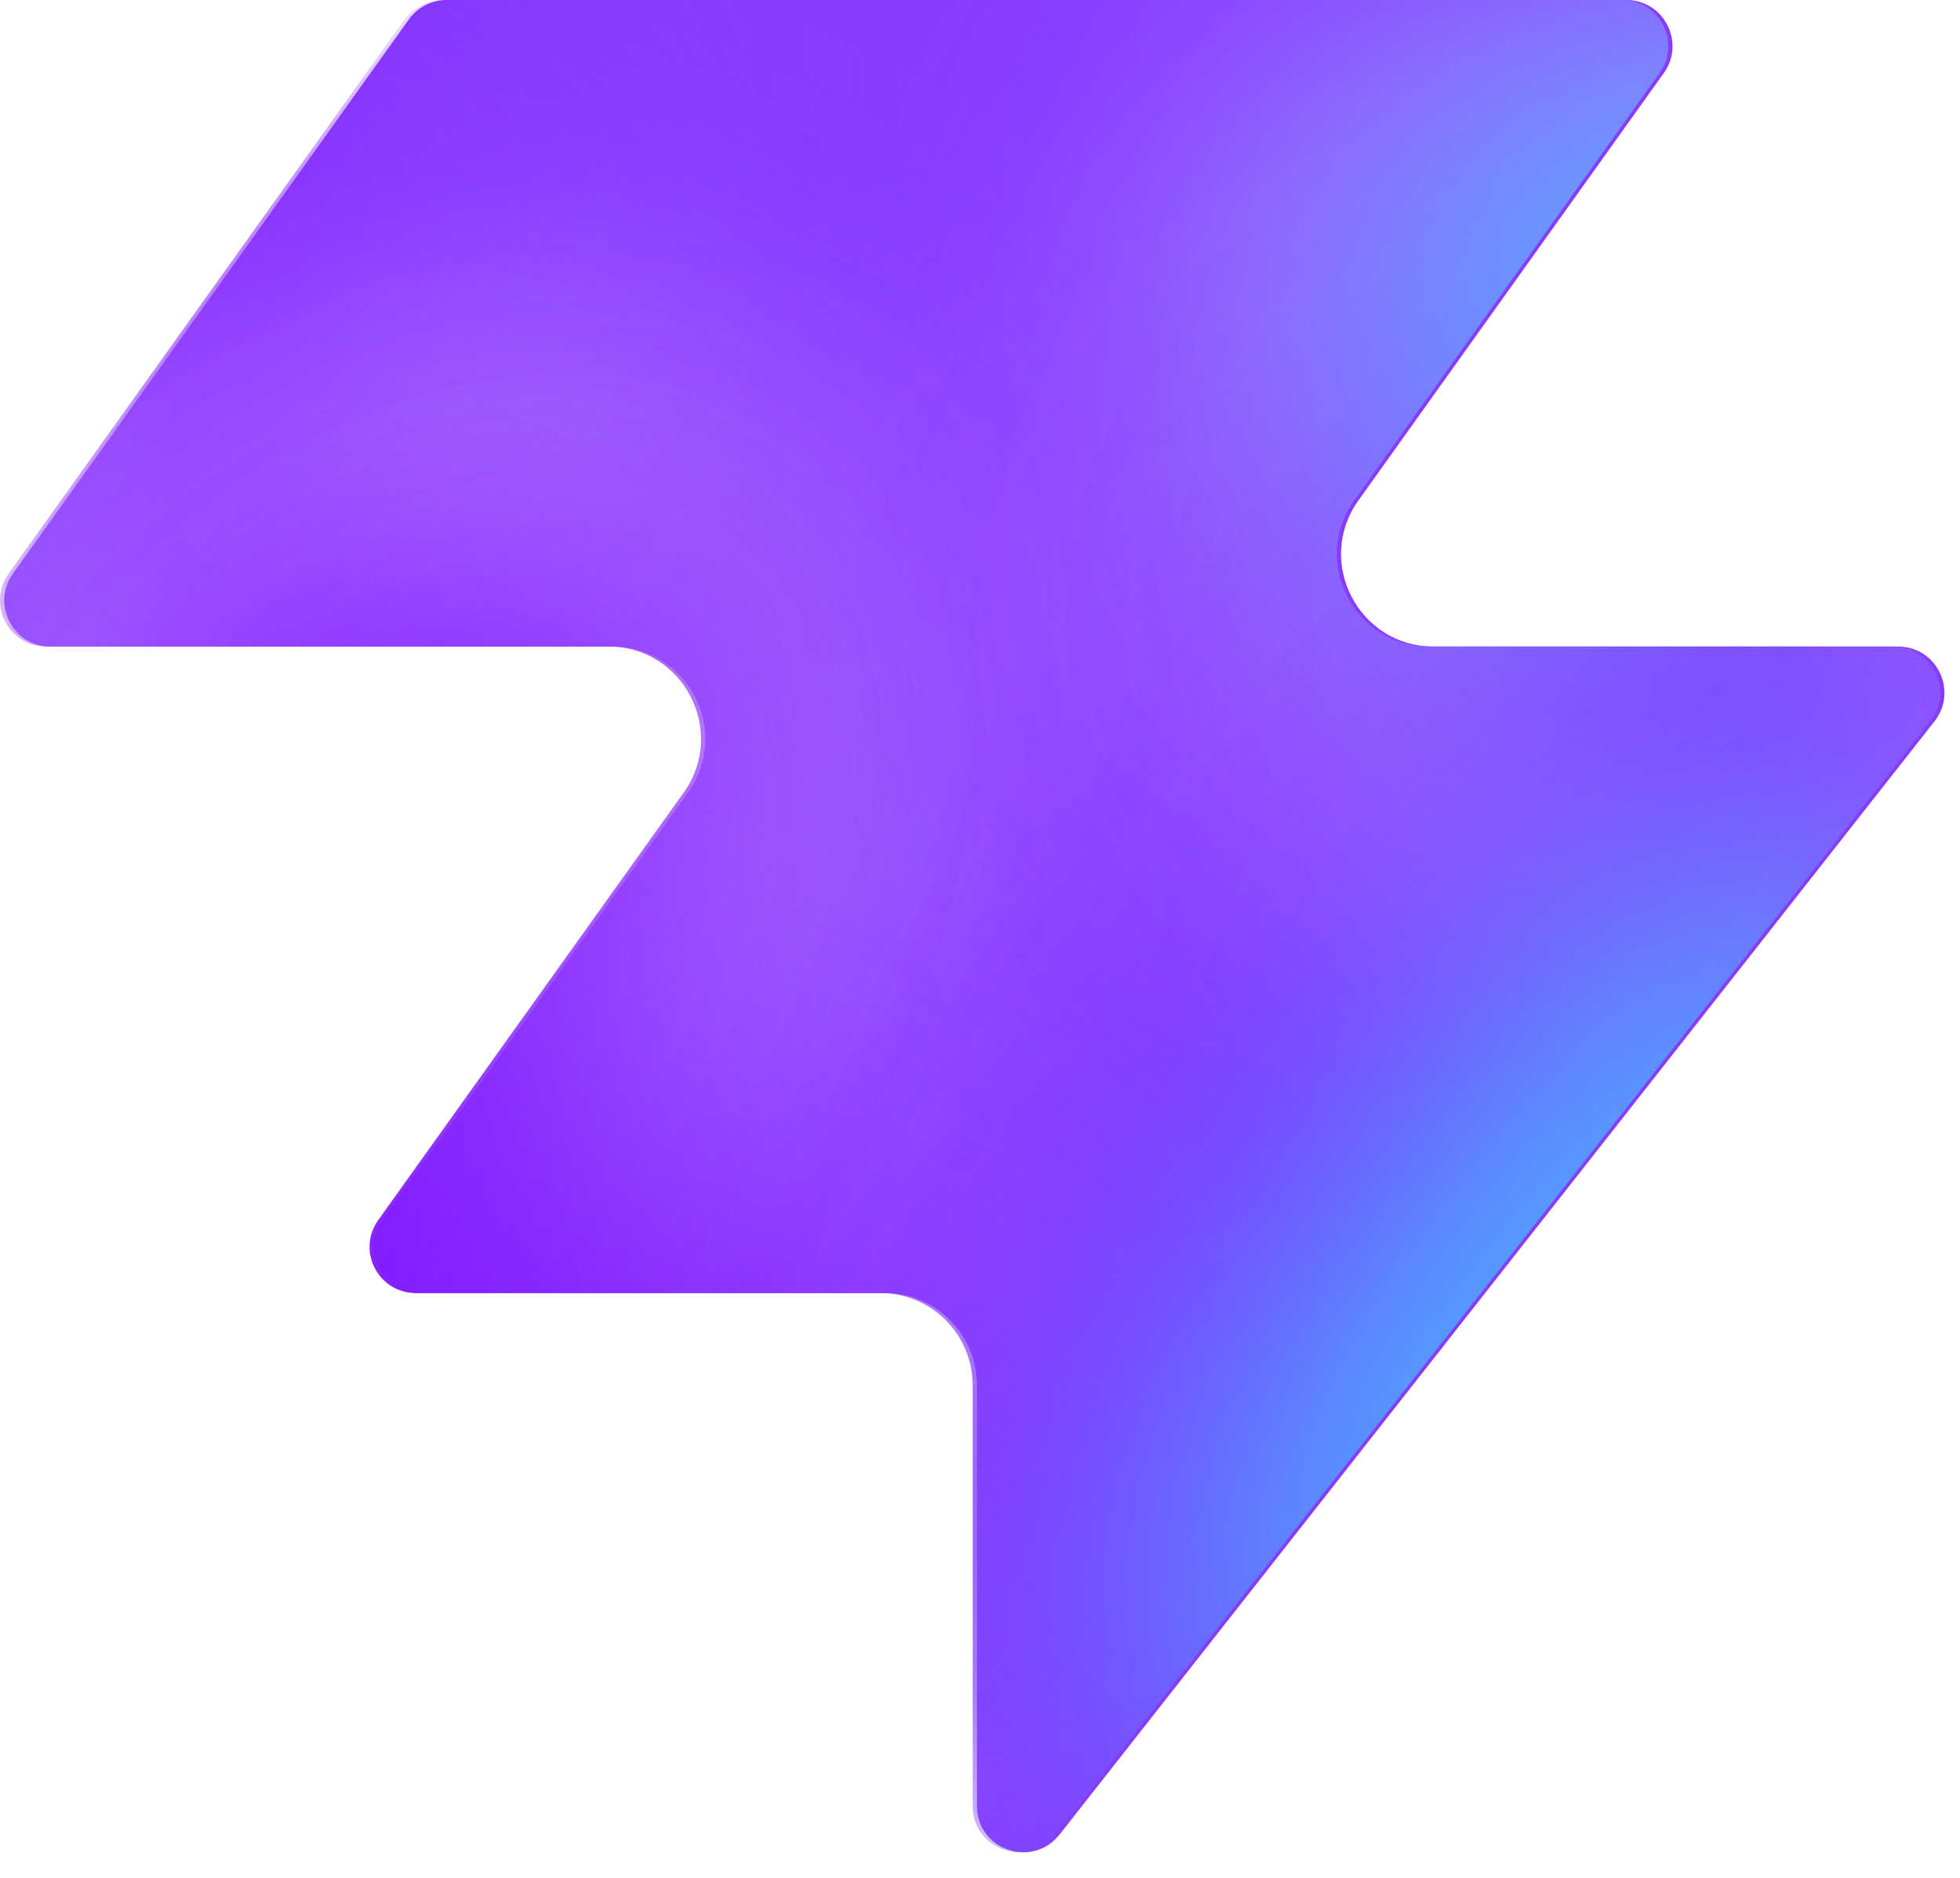
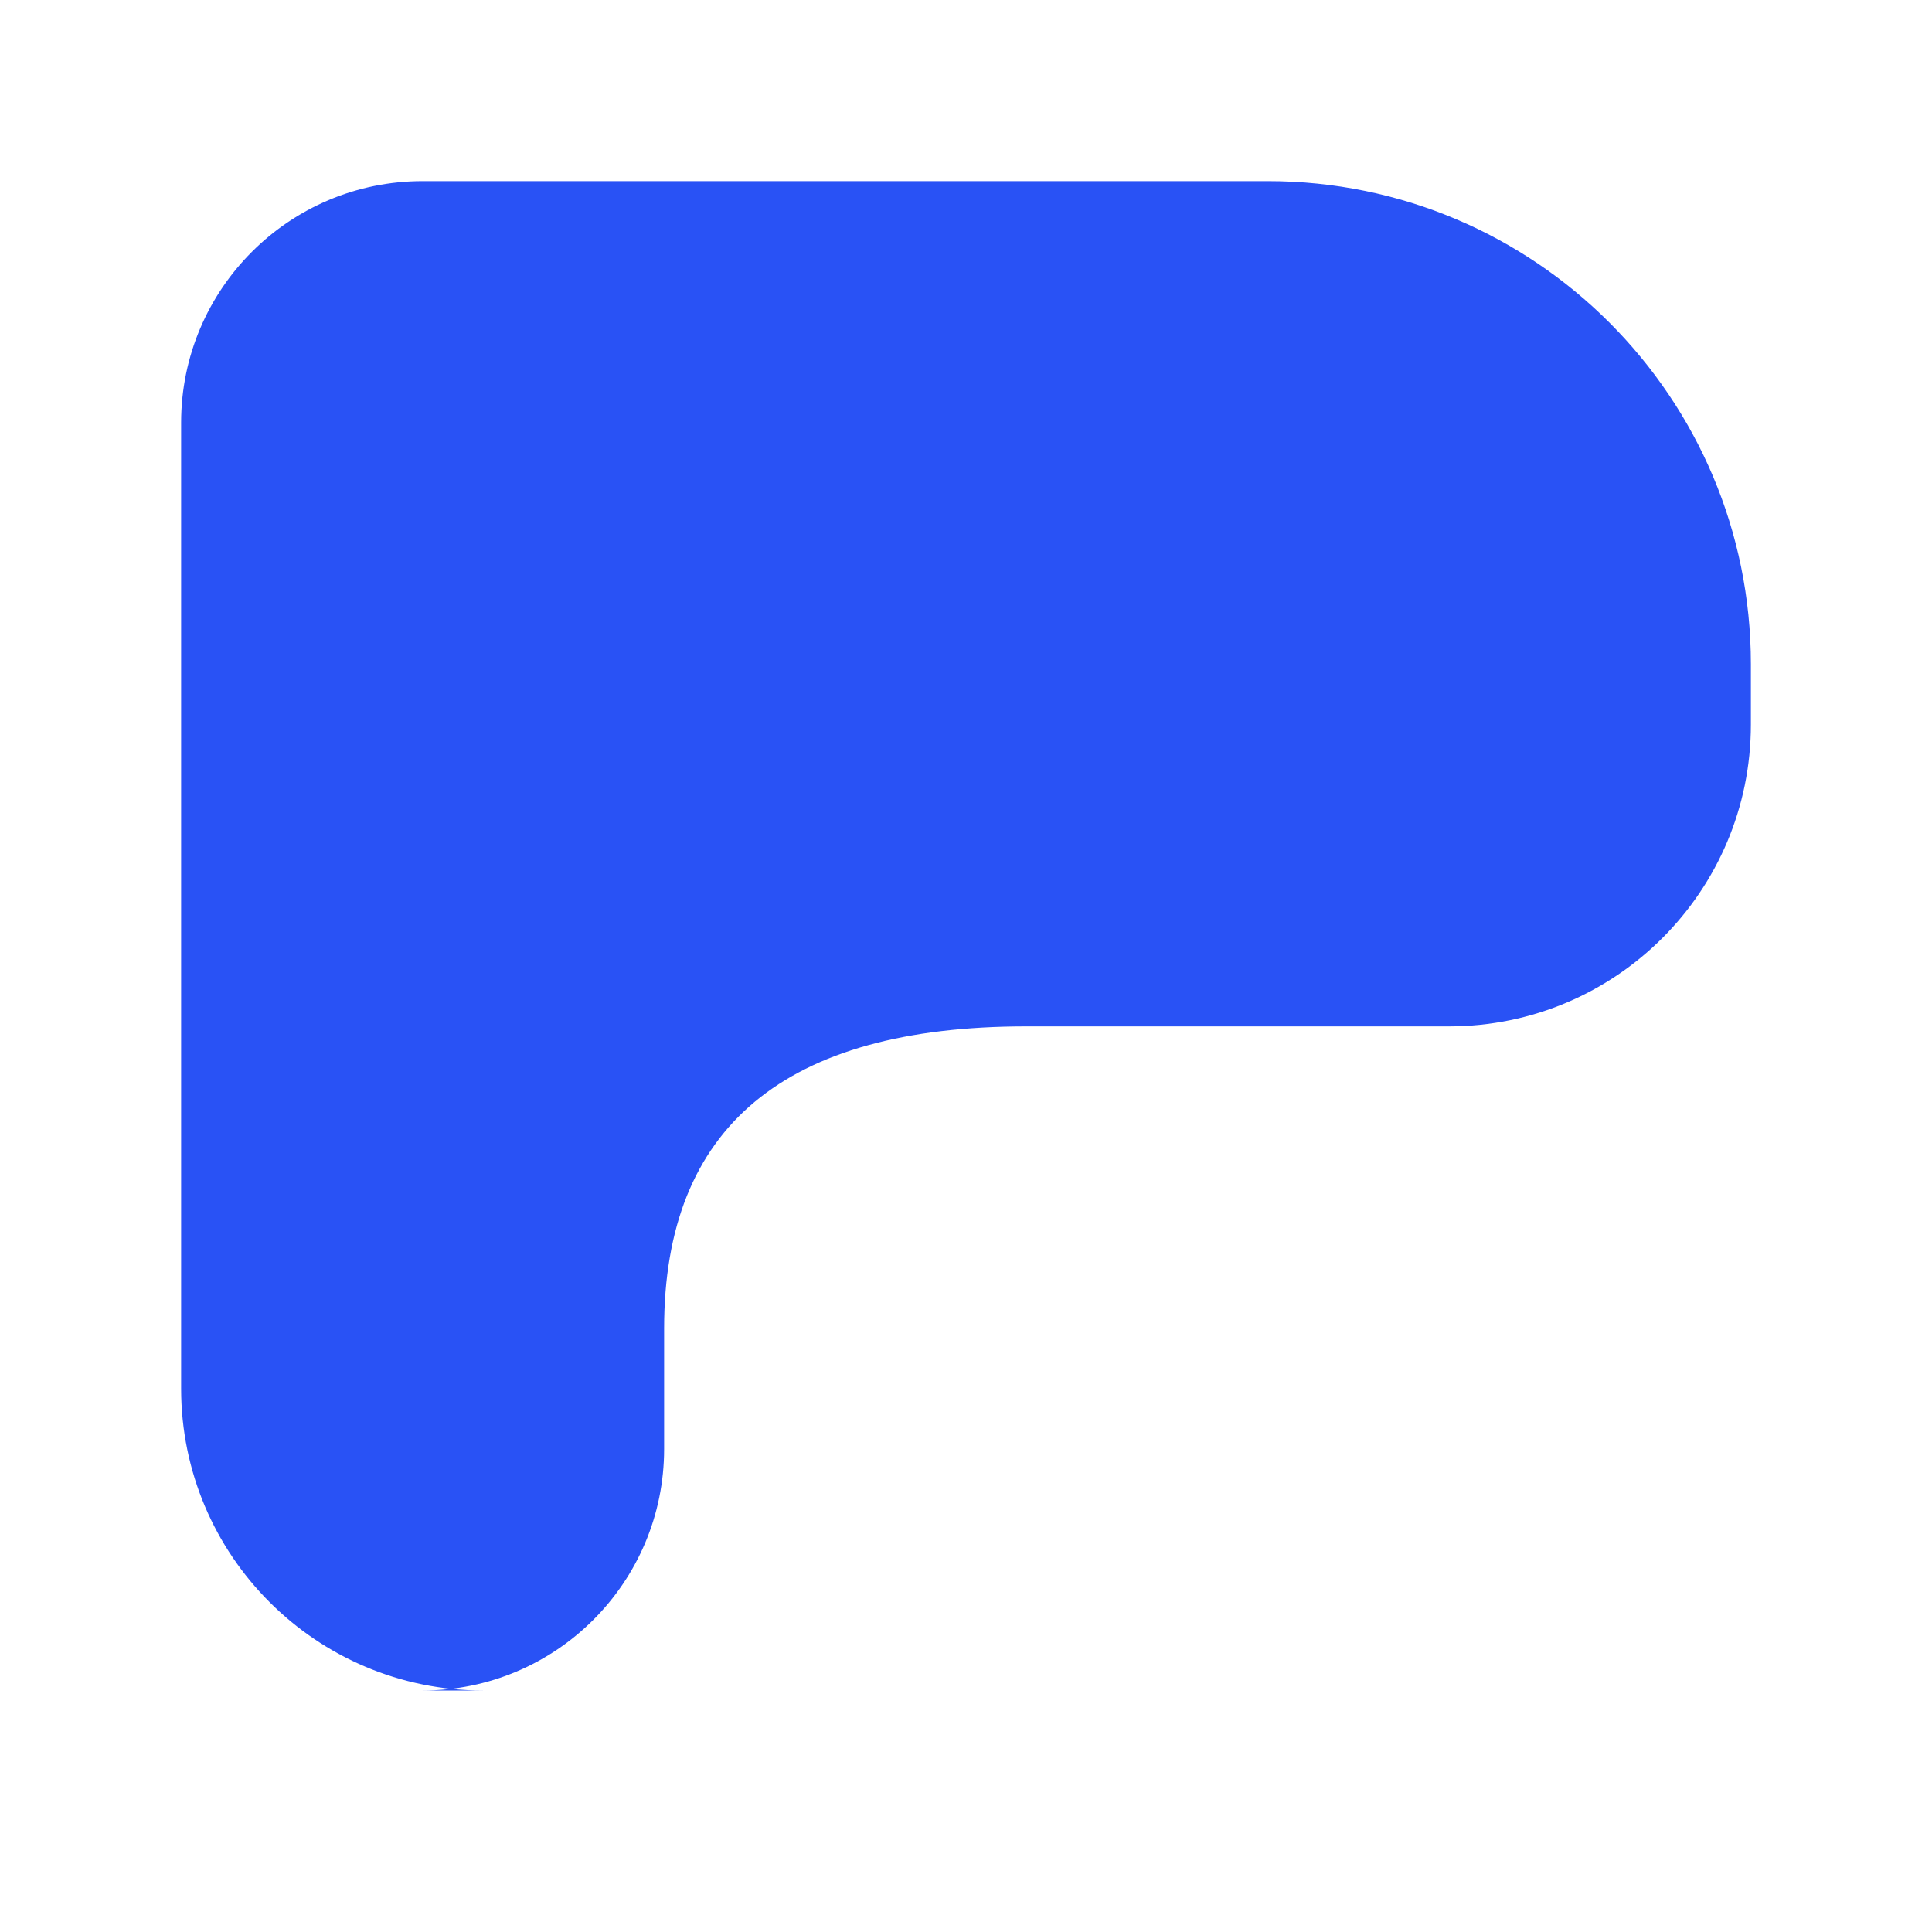
- <svg xmlns="http://www.w3.org/2000/svg" width="48" height="46" fill="none" viewBox="0 0 48 46">
-   <path fill="#863bff" d="M25.946 44.938c-.664.845-2.021.375-2.021-.698V33.937a2.26 2.26 0 0 0-2.262-2.262H10.287c-.92 0-1.456-1.04-.92-1.788l7.48-10.471c1.07-1.497 0-3.578-1.842-3.578H1.237c-.92 0-1.456-1.04-.92-1.788L10.013.474c.214-.297.556-.474.92-.474h28.894c.92 0 1.456 1.04.92 1.788l-7.48 10.471c-1.07 1.498 0 3.579 1.842 3.579h11.377c.943 0 1.473 1.088.89 1.83L25.947 44.94z" style="fill:#863bff;fill:color(display-p3 .525 .23 1);fill-opacity:1" />
-   <mask id="a" width="48" height="46" x="0" y="0" maskUnits="userSpaceOnUse" style="mask-type:alpha">
-     <path fill="#000" d="M25.842 44.938c-.664.844-2.021.375-2.021-.698V33.937a2.26 2.26 0 0 0-2.262-2.262H10.183c-.92 0-1.456-1.04-.92-1.788l7.48-10.471c1.07-1.498 0-3.579-1.842-3.579H1.133c-.92 0-1.456-1.04-.92-1.787L9.91.473c.214-.297.556-.474.92-.474h28.894c.92 0 1.456 1.04.92 1.788l-7.48 10.471c-1.07 1.498 0 3.578 1.842 3.578h11.377c.943 0 1.473 1.088.89 1.832L25.843 44.94z" style="fill:#000;fill-opacity:1" />
-   </mask>
-   <g mask="url(#a)">
-     <g filter="url(#b)">
-       <ellipse cx="5.508" cy="14.704" fill="#ede6ff" rx="5.508" ry="14.704" style="fill:#ede6ff;fill:color(display-p3 .927 .903 1);fill-opacity:1" transform="matrix(.00324 1 1 -.00324 -4.47 31.516)" />
-     </g>
-     <g filter="url(#c)">
-       <ellipse cx="10.399" cy="29.851" fill="#ede6ff" rx="10.399" ry="29.851" style="fill:#ede6ff;fill:color(display-p3 .927 .903 1);fill-opacity:1" transform="matrix(.00324 1 1 -.00324 -39.328 7.883)" />
-     </g>
-     <g filter="url(#d)">
-       <ellipse cx="5.508" cy="30.487" fill="#7e14ff" rx="5.508" ry="30.487" style="fill:#7e14ff;fill:color(display-p3 .492 .077 1);fill-opacity:1" transform="rotate(89.814 -25.913 -14.639)scale(1 -1)" />
-     </g>
-     <g filter="url(#e)">
-       <ellipse cx="5.508" cy="30.599" fill="#7e14ff" rx="5.508" ry="30.599" style="fill:#7e14ff;fill:color(display-p3 .492 .077 1);fill-opacity:1" transform="rotate(89.814 -32.644 -3.334)scale(1 -1)" />
-     </g>
-     <g filter="url(#f)">
-       <ellipse cx="5.508" cy="30.599" fill="#7e14ff" rx="5.508" ry="30.599" style="fill:#7e14ff;fill:color(display-p3 .492 .077 1);fill-opacity:1" transform="matrix(.00324 1 1 -.00324 -34.34 30.47)" />
-     </g>
-     <g filter="url(#g)">
-       <ellipse cx="14.072" cy="22.078" fill="#ede6ff" rx="14.072" ry="22.078" style="fill:#ede6ff;fill:color(display-p3 .927 .903 1);fill-opacity:1" transform="rotate(93.35 24.506 48.493)scale(-1 1)" />
-     </g>
-     <g filter="url(#h)">
-       <ellipse cx="3.47" cy="21.501" fill="#7e14ff" rx="3.47" ry="21.501" style="fill:#7e14ff;fill:color(display-p3 .492 .077 1);fill-opacity:1" transform="rotate(89.009 28.708 47.59)scale(-1 1)" />
-     </g>
-     <g filter="url(#i)">
-       <ellipse cx="3.47" cy="21.501" fill="#7e14ff" rx="3.47" ry="21.501" style="fill:#7e14ff;fill:color(display-p3 .492 .077 1);fill-opacity:1" transform="rotate(89.009 28.708 47.59)scale(-1 1)" />
-     </g>
-     <g filter="url(#j)">
-       <ellipse cx=".387" cy="8.972" fill="#7e14ff" rx="4.407" ry="29.108" style="fill:#7e14ff;fill:color(display-p3 .492 .077 1);fill-opacity:1" transform="rotate(39.51 .387 8.972)" />
-     </g>
-     <g filter="url(#k)">
-       <ellipse cx="47.523" cy="-6.092" fill="#7e14ff" rx="4.407" ry="29.108" style="fill:#7e14ff;fill:color(display-p3 .492 .077 1);fill-opacity:1" transform="rotate(37.892 47.523 -6.092)" />
-     </g>
-     <g filter="url(#l)">
-       <ellipse cx="41.412" cy="6.333" fill="#47bfff" rx="5.971" ry="9.665" style="fill:#47bfff;fill:color(display-p3 .28 .748 1);fill-opacity:1" transform="rotate(37.892 41.412 6.333)" />
-     </g>
-     <g filter="url(#m)">
-       <ellipse cx="-1.879" cy="38.332" fill="#7e14ff" rx="4.407" ry="29.108" style="fill:#7e14ff;fill:color(display-p3 .492 .077 1);fill-opacity:1" transform="rotate(37.892 -1.88 38.332)" />
-     </g>
-     <g filter="url(#n)">
-       <ellipse cx="-1.879" cy="38.332" fill="#7e14ff" rx="4.407" ry="29.108" style="fill:#7e14ff;fill:color(display-p3 .492 .077 1);fill-opacity:1" transform="rotate(37.892 -1.88 38.332)" />
-     </g>
-     <g filter="url(#o)">
-       <ellipse cx="35.651" cy="29.907" fill="#7e14ff" rx="4.407" ry="29.108" style="fill:#7e14ff;fill:color(display-p3 .492 .077 1);fill-opacity:1" transform="rotate(37.892 35.651 29.907)" />
-     </g>
-     <g filter="url(#p)">
-       <ellipse cx="38.418" cy="32.4" fill="#47bfff" rx="5.971" ry="15.297" style="fill:#47bfff;fill:color(display-p3 .28 .748 1);fill-opacity:1" transform="rotate(37.892 38.418 32.4)" />
-     </g>
-   </g>
-   <defs>
-     <filter id="b" width="60.045" height="41.654" x="-19.77" y="16.149" color-interpolation-filters="sRGB" filterUnits="userSpaceOnUse">
-       <feFlood flood-opacity="0" result="BackgroundImageFix" />
-       <feBlend in="SourceGraphic" in2="BackgroundImageFix" result="shape" />
-       <feGaussianBlur result="effect1_foregroundBlur_2002_17158" stdDeviation="7.659" />
-     </filter>
-     <filter id="c" width="90.34" height="51.437" x="-54.613" y="-7.533" color-interpolation-filters="sRGB" filterUnits="userSpaceOnUse">
-       <feFlood flood-opacity="0" result="BackgroundImageFix" />
-       <feBlend in="SourceGraphic" in2="BackgroundImageFix" result="shape" />
-       <feGaussianBlur result="effect1_foregroundBlur_2002_17158" stdDeviation="7.659" />
-     </filter>
-     <filter id="d" width="79.355" height="29.4" x="-49.64" y="2.03" color-interpolation-filters="sRGB" filterUnits="userSpaceOnUse">
-       <feFlood flood-opacity="0" result="BackgroundImageFix" />
-       <feBlend in="SourceGraphic" in2="BackgroundImageFix" result="shape" />
-       <feGaussianBlur result="effect1_foregroundBlur_2002_17158" stdDeviation="4.596" />
-     </filter>
-     <filter id="e" width="79.579" height="29.4" x="-45.045" y="20.029" color-interpolation-filters="sRGB" filterUnits="userSpaceOnUse">
-       <feFlood flood-opacity="0" result="BackgroundImageFix" />
-       <feBlend in="SourceGraphic" in2="BackgroundImageFix" result="shape" />
-       <feGaussianBlur result="effect1_foregroundBlur_2002_17158" stdDeviation="4.596" />
-     </filter>
-     <filter id="f" width="79.579" height="29.4" x="-43.513" y="21.178" color-interpolation-filters="sRGB" filterUnits="userSpaceOnUse">
-       <feFlood flood-opacity="0" result="BackgroundImageFix" />
-       <feBlend in="SourceGraphic" in2="BackgroundImageFix" result="shape" />
-       <feGaussianBlur result="effect1_foregroundBlur_2002_17158" stdDeviation="4.596" />
-     </filter>
-     <filter id="g" width="74.749" height="58.852" x="15.756" y="-17.901" color-interpolation-filters="sRGB" filterUnits="userSpaceOnUse">
-       <feFlood flood-opacity="0" result="BackgroundImageFix" />
-       <feBlend in="SourceGraphic" in2="BackgroundImageFix" result="shape" />
-       <feGaussianBlur result="effect1_foregroundBlur_2002_17158" stdDeviation="7.659" />
-     </filter>
-     <filter id="h" width="61.377" height="25.362" x="23.548" y="2.284" color-interpolation-filters="sRGB" filterUnits="userSpaceOnUse">
-       <feFlood flood-opacity="0" result="BackgroundImageFix" />
-       <feBlend in="SourceGraphic" in2="BackgroundImageFix" result="shape" />
-       <feGaussianBlur result="effect1_foregroundBlur_2002_17158" stdDeviation="4.596" />
-     </filter>
-     <filter id="i" width="61.377" height="25.362" x="23.548" y="2.284" color-interpolation-filters="sRGB" filterUnits="userSpaceOnUse">
-       <feFlood flood-opacity="0" result="BackgroundImageFix" />
-       <feBlend in="SourceGraphic" in2="BackgroundImageFix" result="shape" />
-       <feGaussianBlur result="effect1_foregroundBlur_2002_17158" stdDeviation="4.596" />
-     </filter>
-     <filter id="j" width="56.045" height="63.649" x="-27.636" y="-22.853" color-interpolation-filters="sRGB" filterUnits="userSpaceOnUse">
-       <feFlood flood-opacity="0" result="BackgroundImageFix" />
-       <feBlend in="SourceGraphic" in2="BackgroundImageFix" result="shape" />
-       <feGaussianBlur result="effect1_foregroundBlur_2002_17158" stdDeviation="4.596" />
-     </filter>
-     <filter id="k" width="54.814" height="64.646" x="20.116" y="-38.415" color-interpolation-filters="sRGB" filterUnits="userSpaceOnUse">
-       <feFlood flood-opacity="0" result="BackgroundImageFix" />
-       <feBlend in="SourceGraphic" in2="BackgroundImageFix" result="shape" />
-       <feGaussianBlur result="effect1_foregroundBlur_2002_17158" stdDeviation="4.596" />
-     </filter>
-     <filter id="l" width="33.541" height="35.313" x="24.641" y="-11.323" color-interpolation-filters="sRGB" filterUnits="userSpaceOnUse">
-       <feFlood flood-opacity="0" result="BackgroundImageFix" />
-       <feBlend in="SourceGraphic" in2="BackgroundImageFix" result="shape" />
-       <feGaussianBlur result="effect1_foregroundBlur_2002_17158" stdDeviation="4.596" />
-     </filter>
-     <filter id="m" width="54.814" height="64.646" x="-29.286" y="6.009" color-interpolation-filters="sRGB" filterUnits="userSpaceOnUse">
-       <feFlood flood-opacity="0" result="BackgroundImageFix" />
-       <feBlend in="SourceGraphic" in2="BackgroundImageFix" result="shape" />
-       <feGaussianBlur result="effect1_foregroundBlur_2002_17158" stdDeviation="4.596" />
-     </filter>
-     <filter id="n" width="54.814" height="64.646" x="-29.286" y="6.009" color-interpolation-filters="sRGB" filterUnits="userSpaceOnUse">
-       <feFlood flood-opacity="0" result="BackgroundImageFix" />
-       <feBlend in="SourceGraphic" in2="BackgroundImageFix" result="shape" />
-       <feGaussianBlur result="effect1_foregroundBlur_2002_17158" stdDeviation="4.596" />
-     </filter>
-     <filter id="o" width="54.814" height="64.646" x="8.244" y="-2.416" color-interpolation-filters="sRGB" filterUnits="userSpaceOnUse">
-       <feFlood flood-opacity="0" result="BackgroundImageFix" />
-       <feBlend in="SourceGraphic" in2="BackgroundImageFix" result="shape" />
-       <feGaussianBlur result="effect1_foregroundBlur_2002_17158" stdDeviation="4.596" />
-     </filter>
-     <filter id="p" width="39.409" height="43.623" x="18.713" y="10.588" color-interpolation-filters="sRGB" filterUnits="userSpaceOnUse">
-       <feFlood flood-opacity="0" result="BackgroundImageFix" />
-       <feBlend in="SourceGraphic" in2="BackgroundImageFix" result="shape" />
-       <feGaussianBlur result="effect1_foregroundBlur_2002_17158" stdDeviation="4.596" />
-     </filter>
-   </defs>
+ <svg xmlns="http://www.w3.org/2000/svg" viewBox="0 0 64 64">
+   <path fill="#2952f5" d="M14 6h28a16 16 0 0 1 16 16v2a10 10 0 0 1-10 10H34q-12 0-12 10v4a8 8 0 0 1-8 8h2a10 10 0 0 1-10-10V14a8 8 0 0 1 8-8Z" />
</svg>
